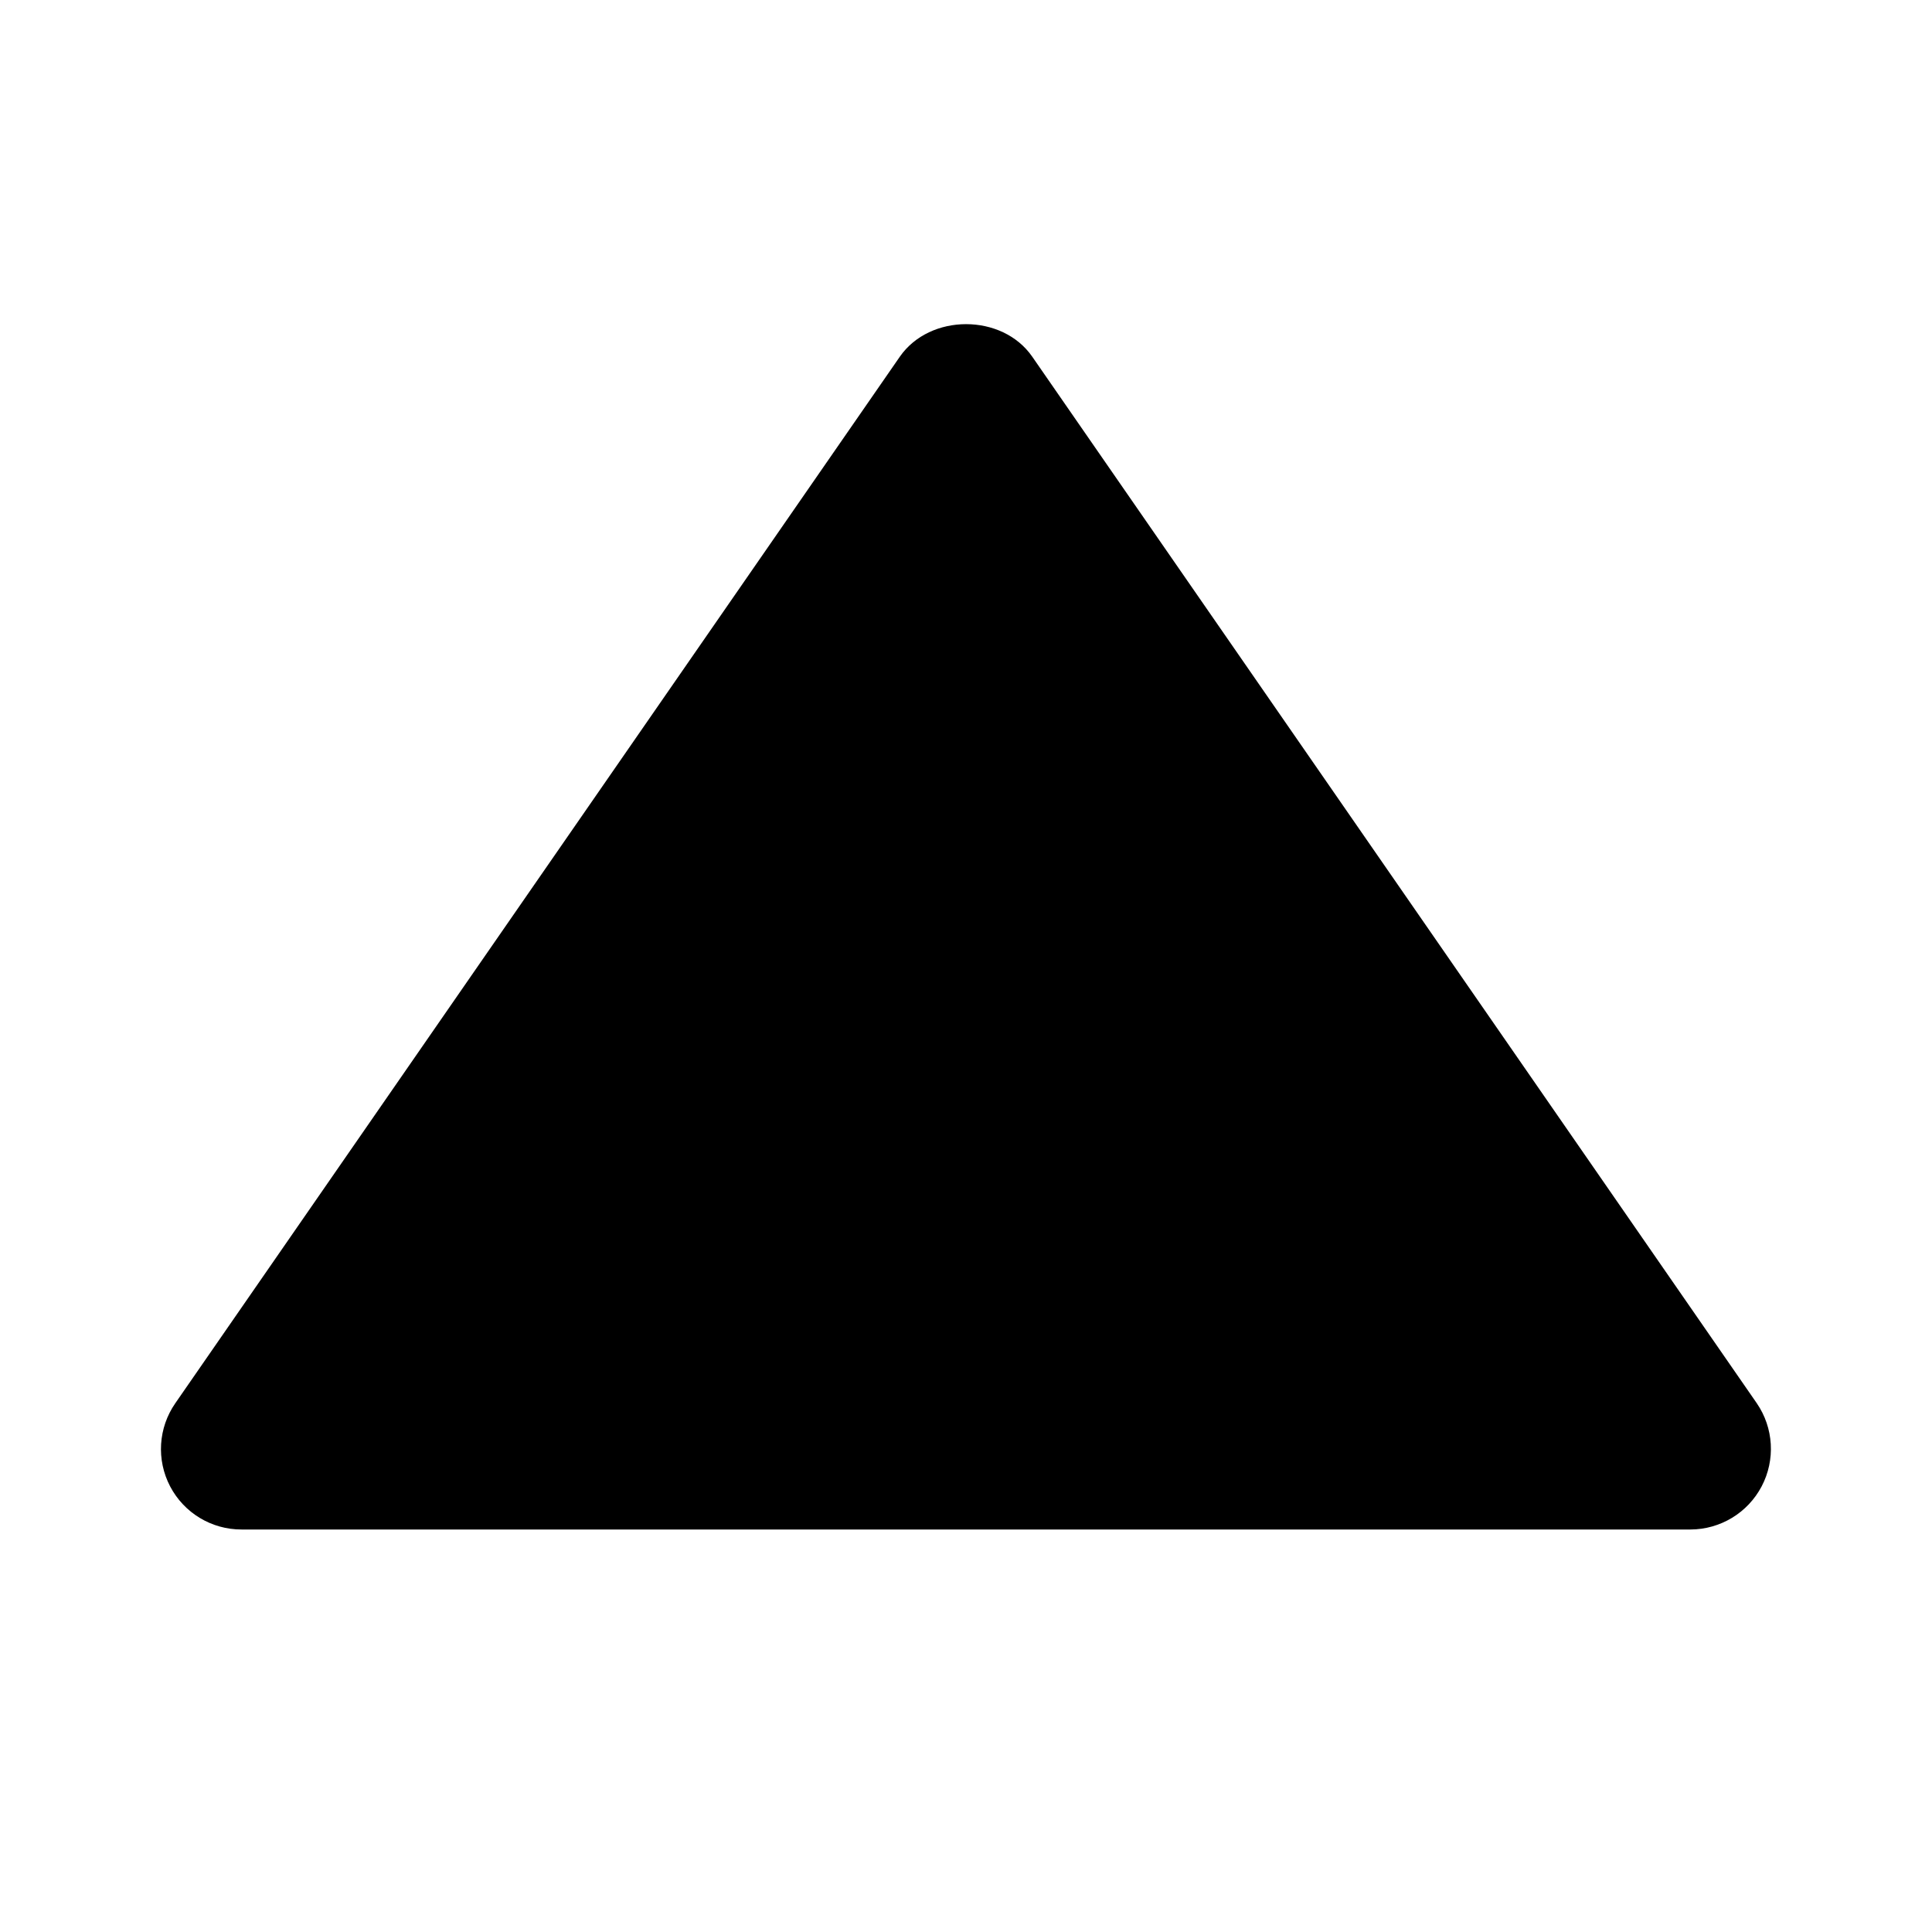
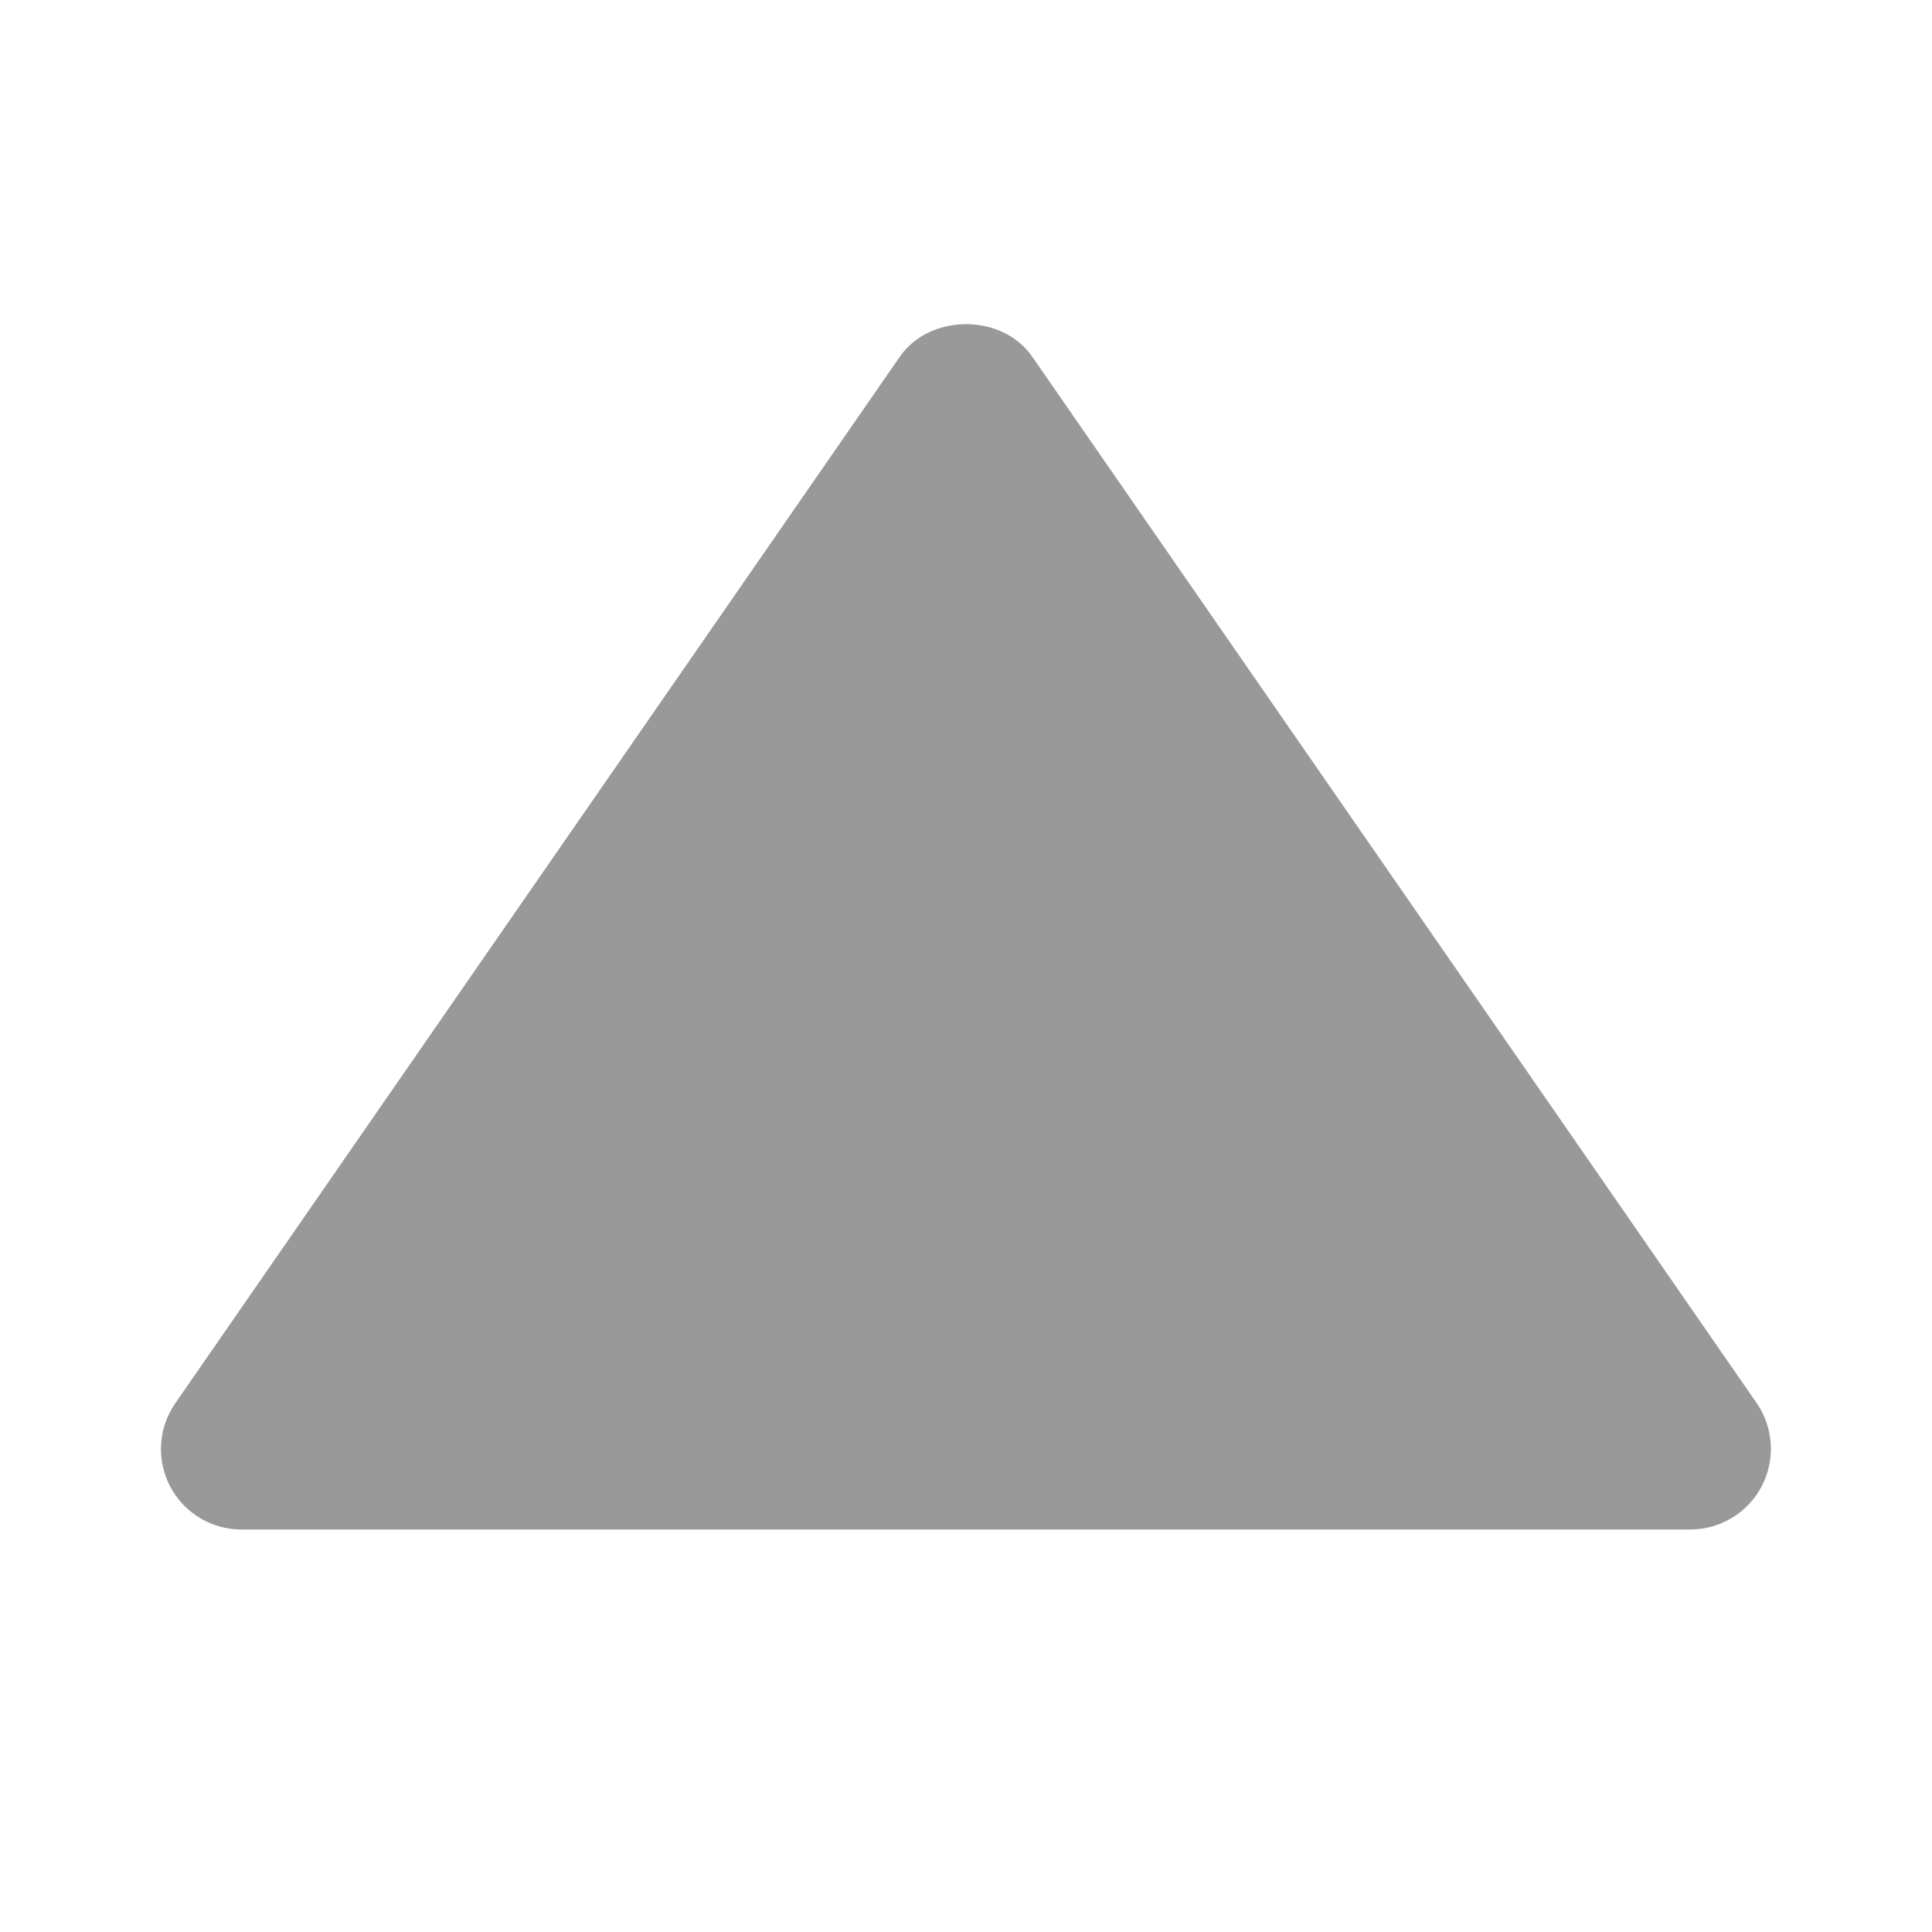
- <svg xmlns="http://www.w3.org/2000/svg" fill="#000000" width="800px" height="800px" viewBox="0 0 24 24">
+ <svg xmlns="http://www.w3.org/2000/svg" fill="#999" width="800px" height="800px" viewBox="0 0 24 24">
  <path d="M3 19h18a1.002 1.002 0 0 0 .823-1.569l-9-13c-.373-.539-1.271-.539-1.645 0l-9 13A.999.999 0 0 0 3 19z" />
</svg>
